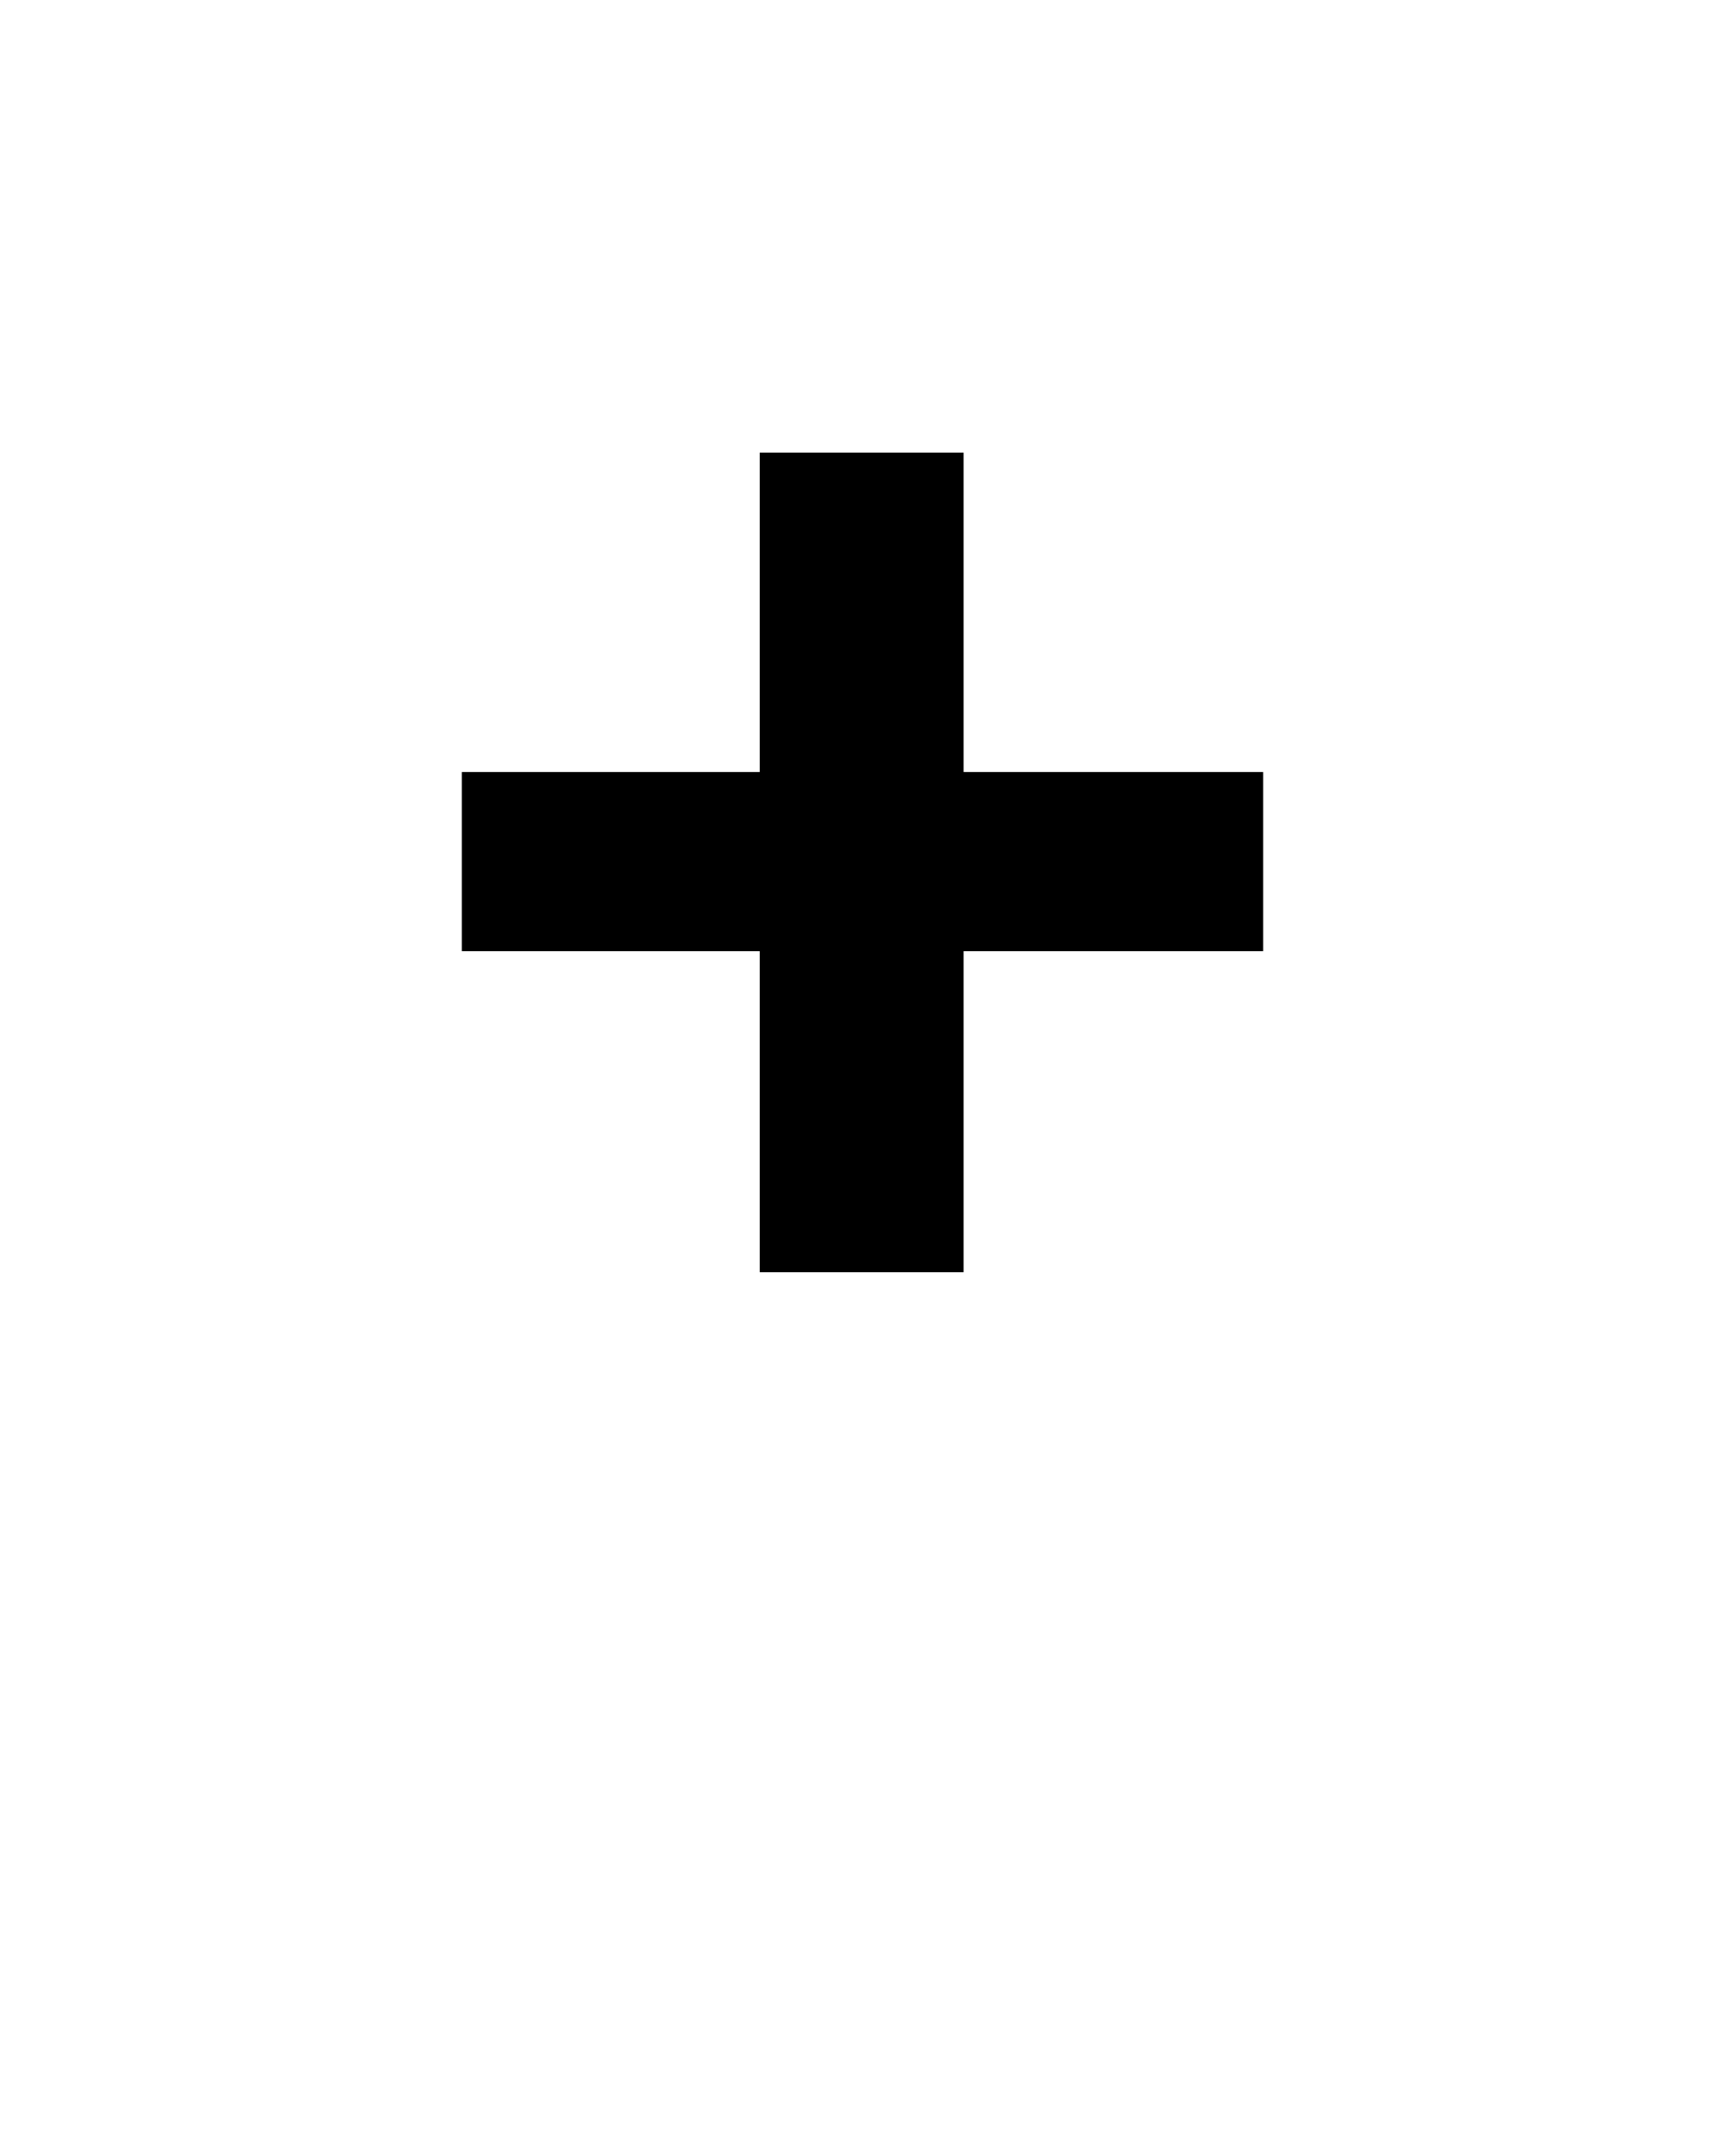
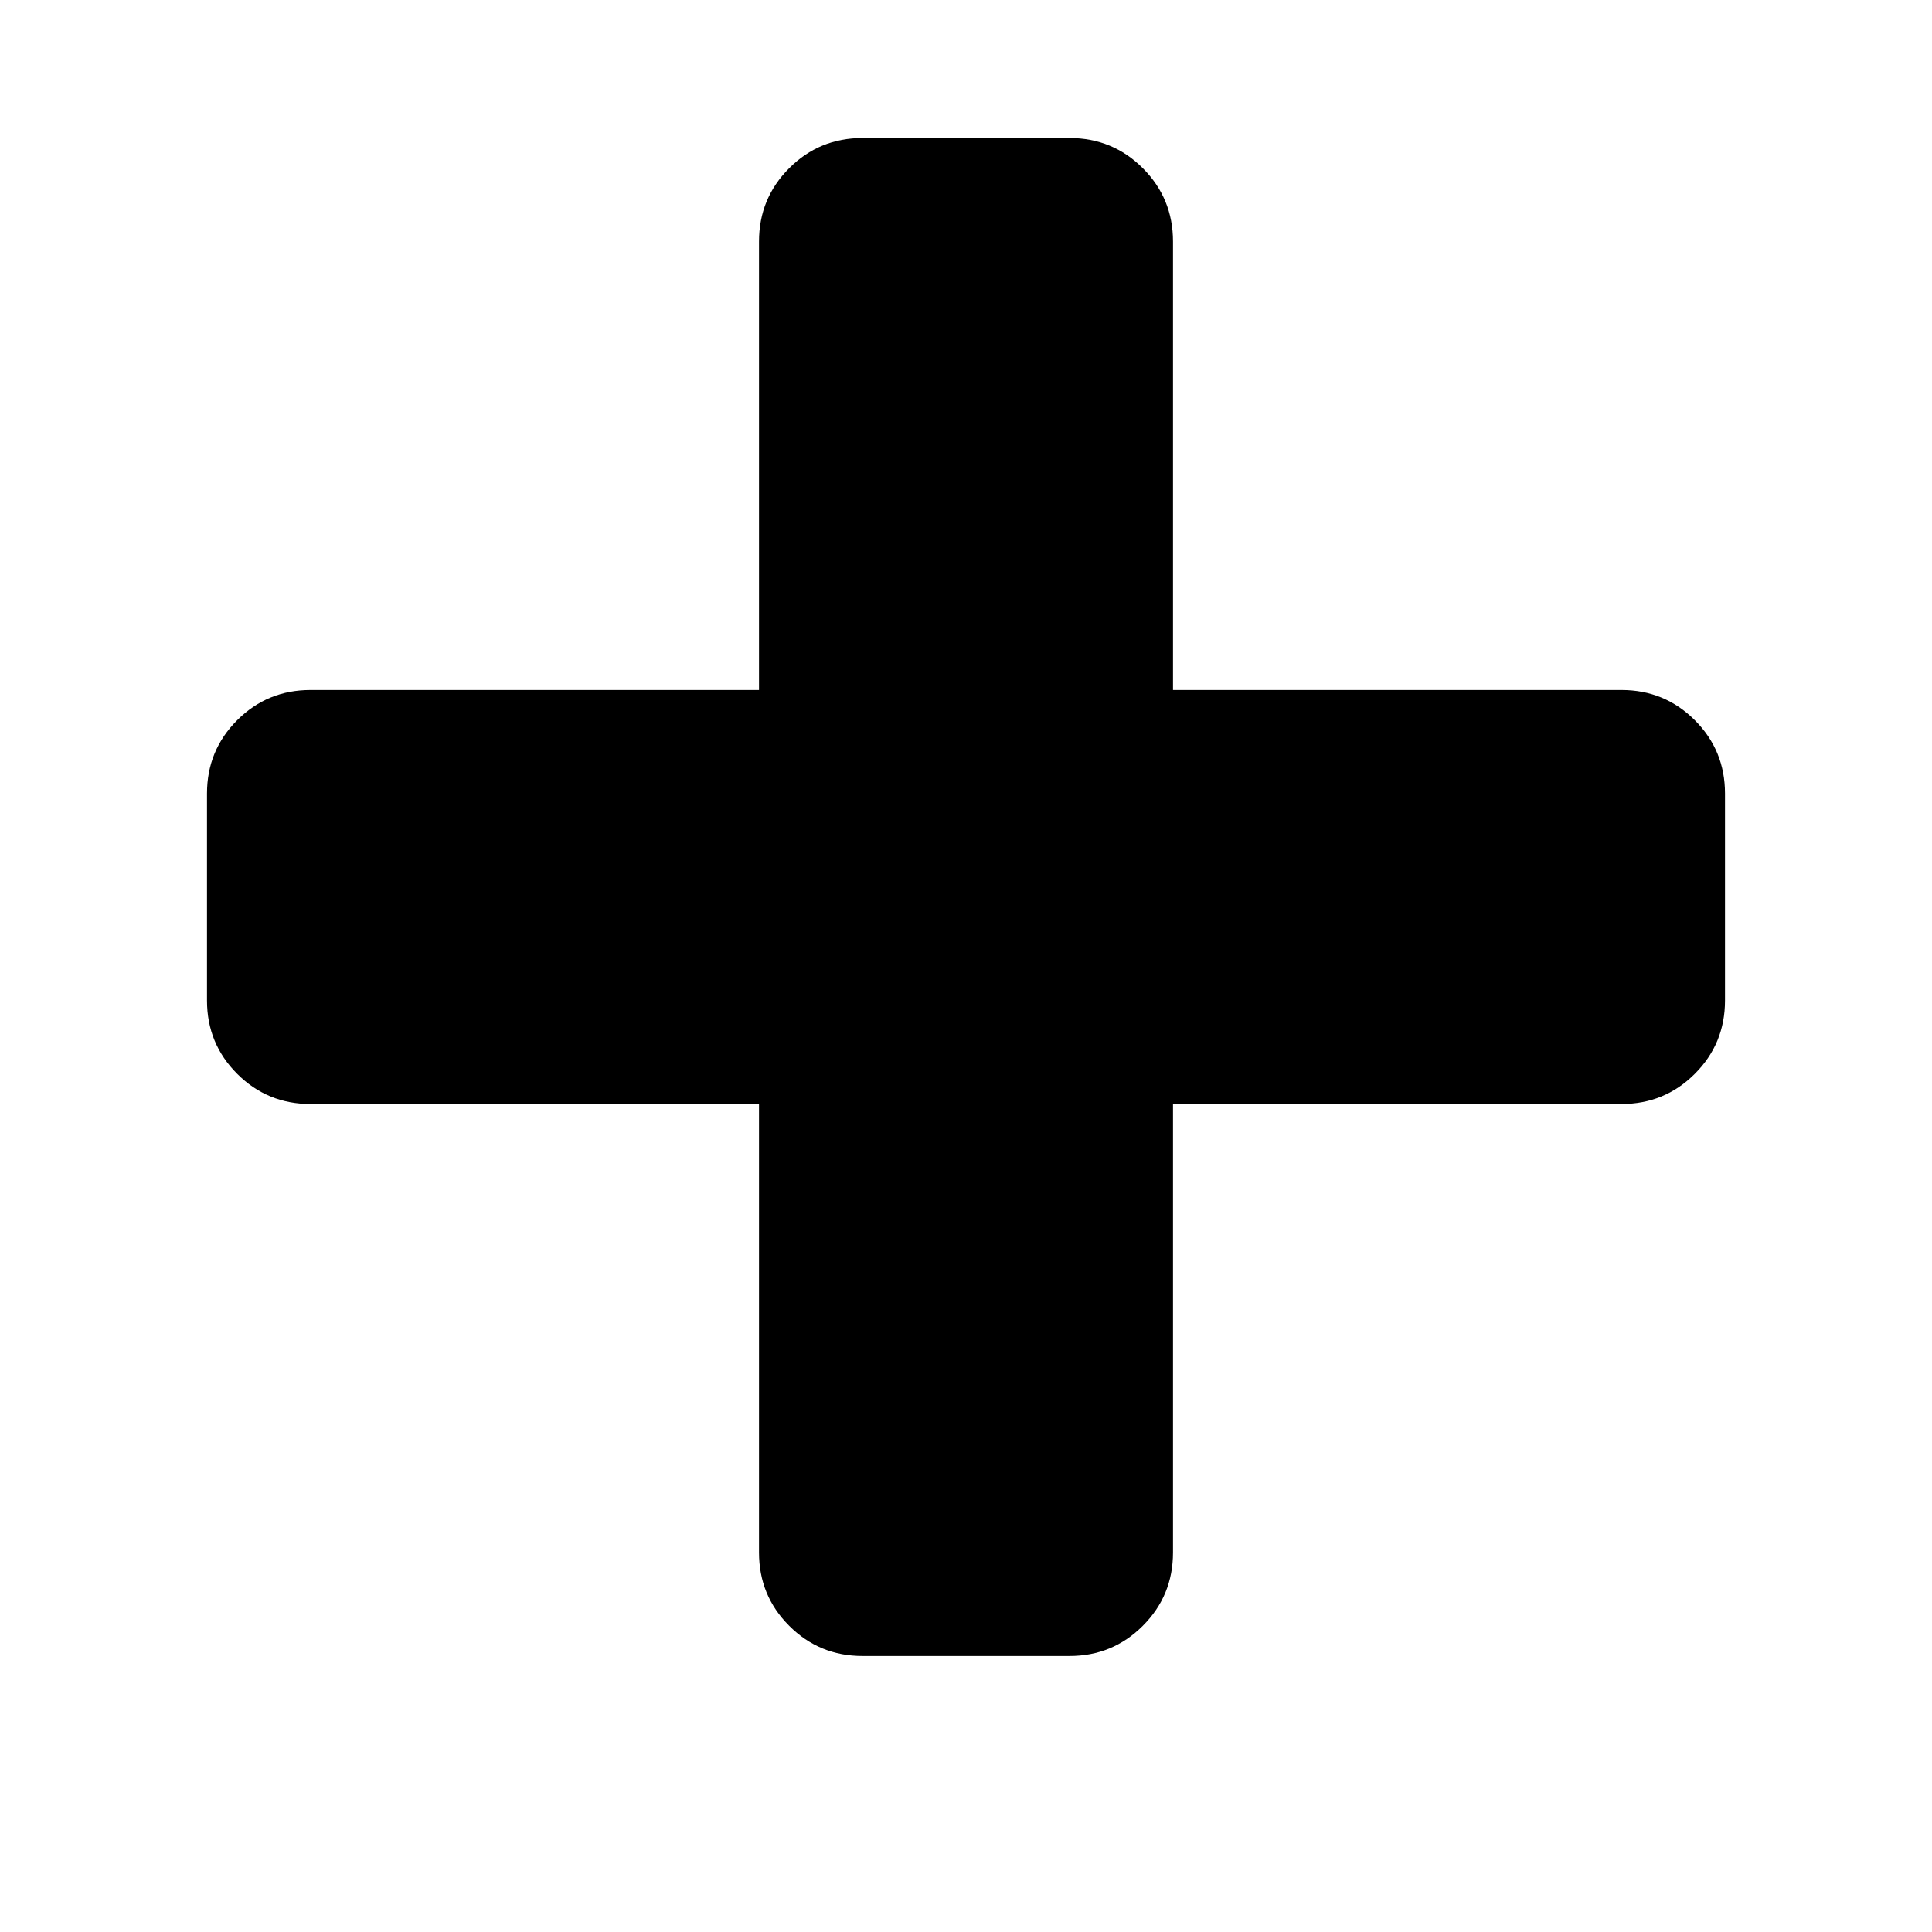
- <svg xmlns="http://www.w3.org/2000/svg" version="1.1" x="0px" y="0px" viewBox="0 0 100 125" enable-background="new 0 0 100 100" xml:space="preserve">
-   <path d="M55.862,26.24v18.52h17.364v10.386H55.862V73.76h-11.82V55.146H26.773V44.76h17.269V26.24H55.862z" />
+ <svg xmlns="http://www.w3.org/2000/svg" width="1792" height="1792" viewBox="0 0 1792 1792">
+   <path d="M1600 736v192q0 40-28 68t-68 28h-416v416q0 40-28 68t-68 28h-192q-40 0-68-28t-28-68v-416h-416q-40 0-68-28t-28-68v-192q0-40 28-68t68-28h416v-416q0-40 28-68t68-28h192q40 0 68 28t28 68v416h416q40 0 68 28t28 68z" />
</svg>
